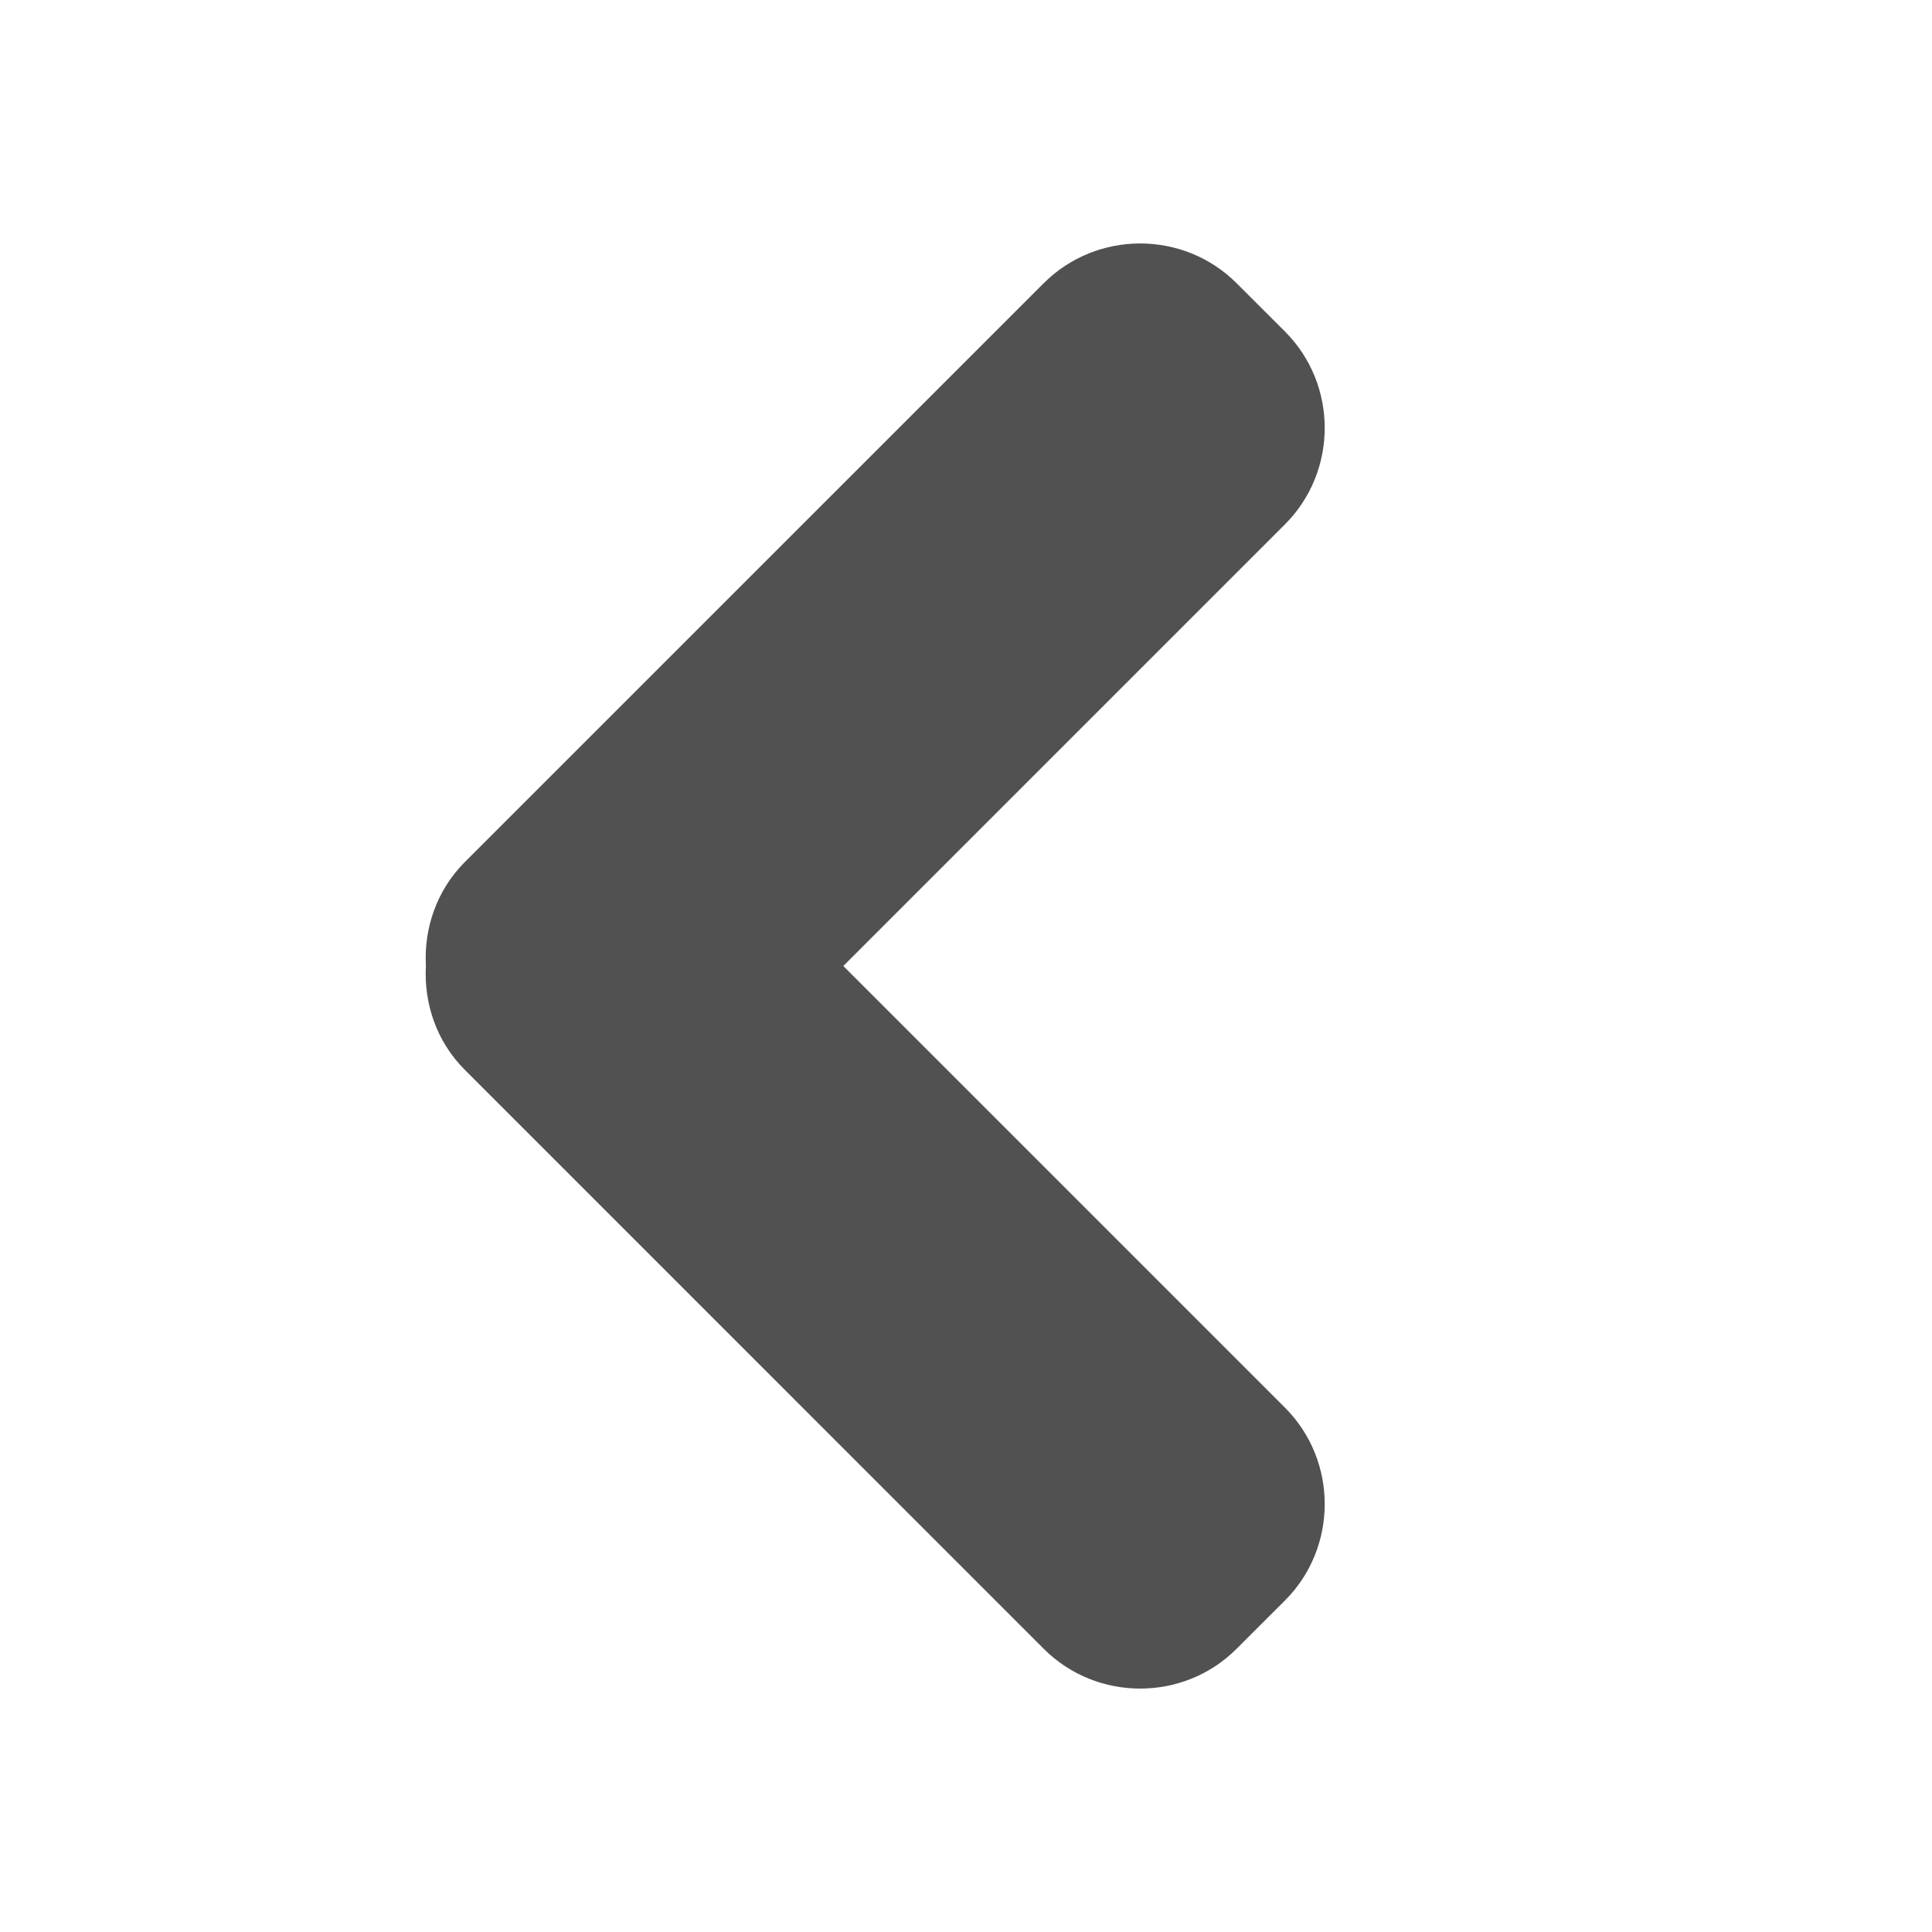
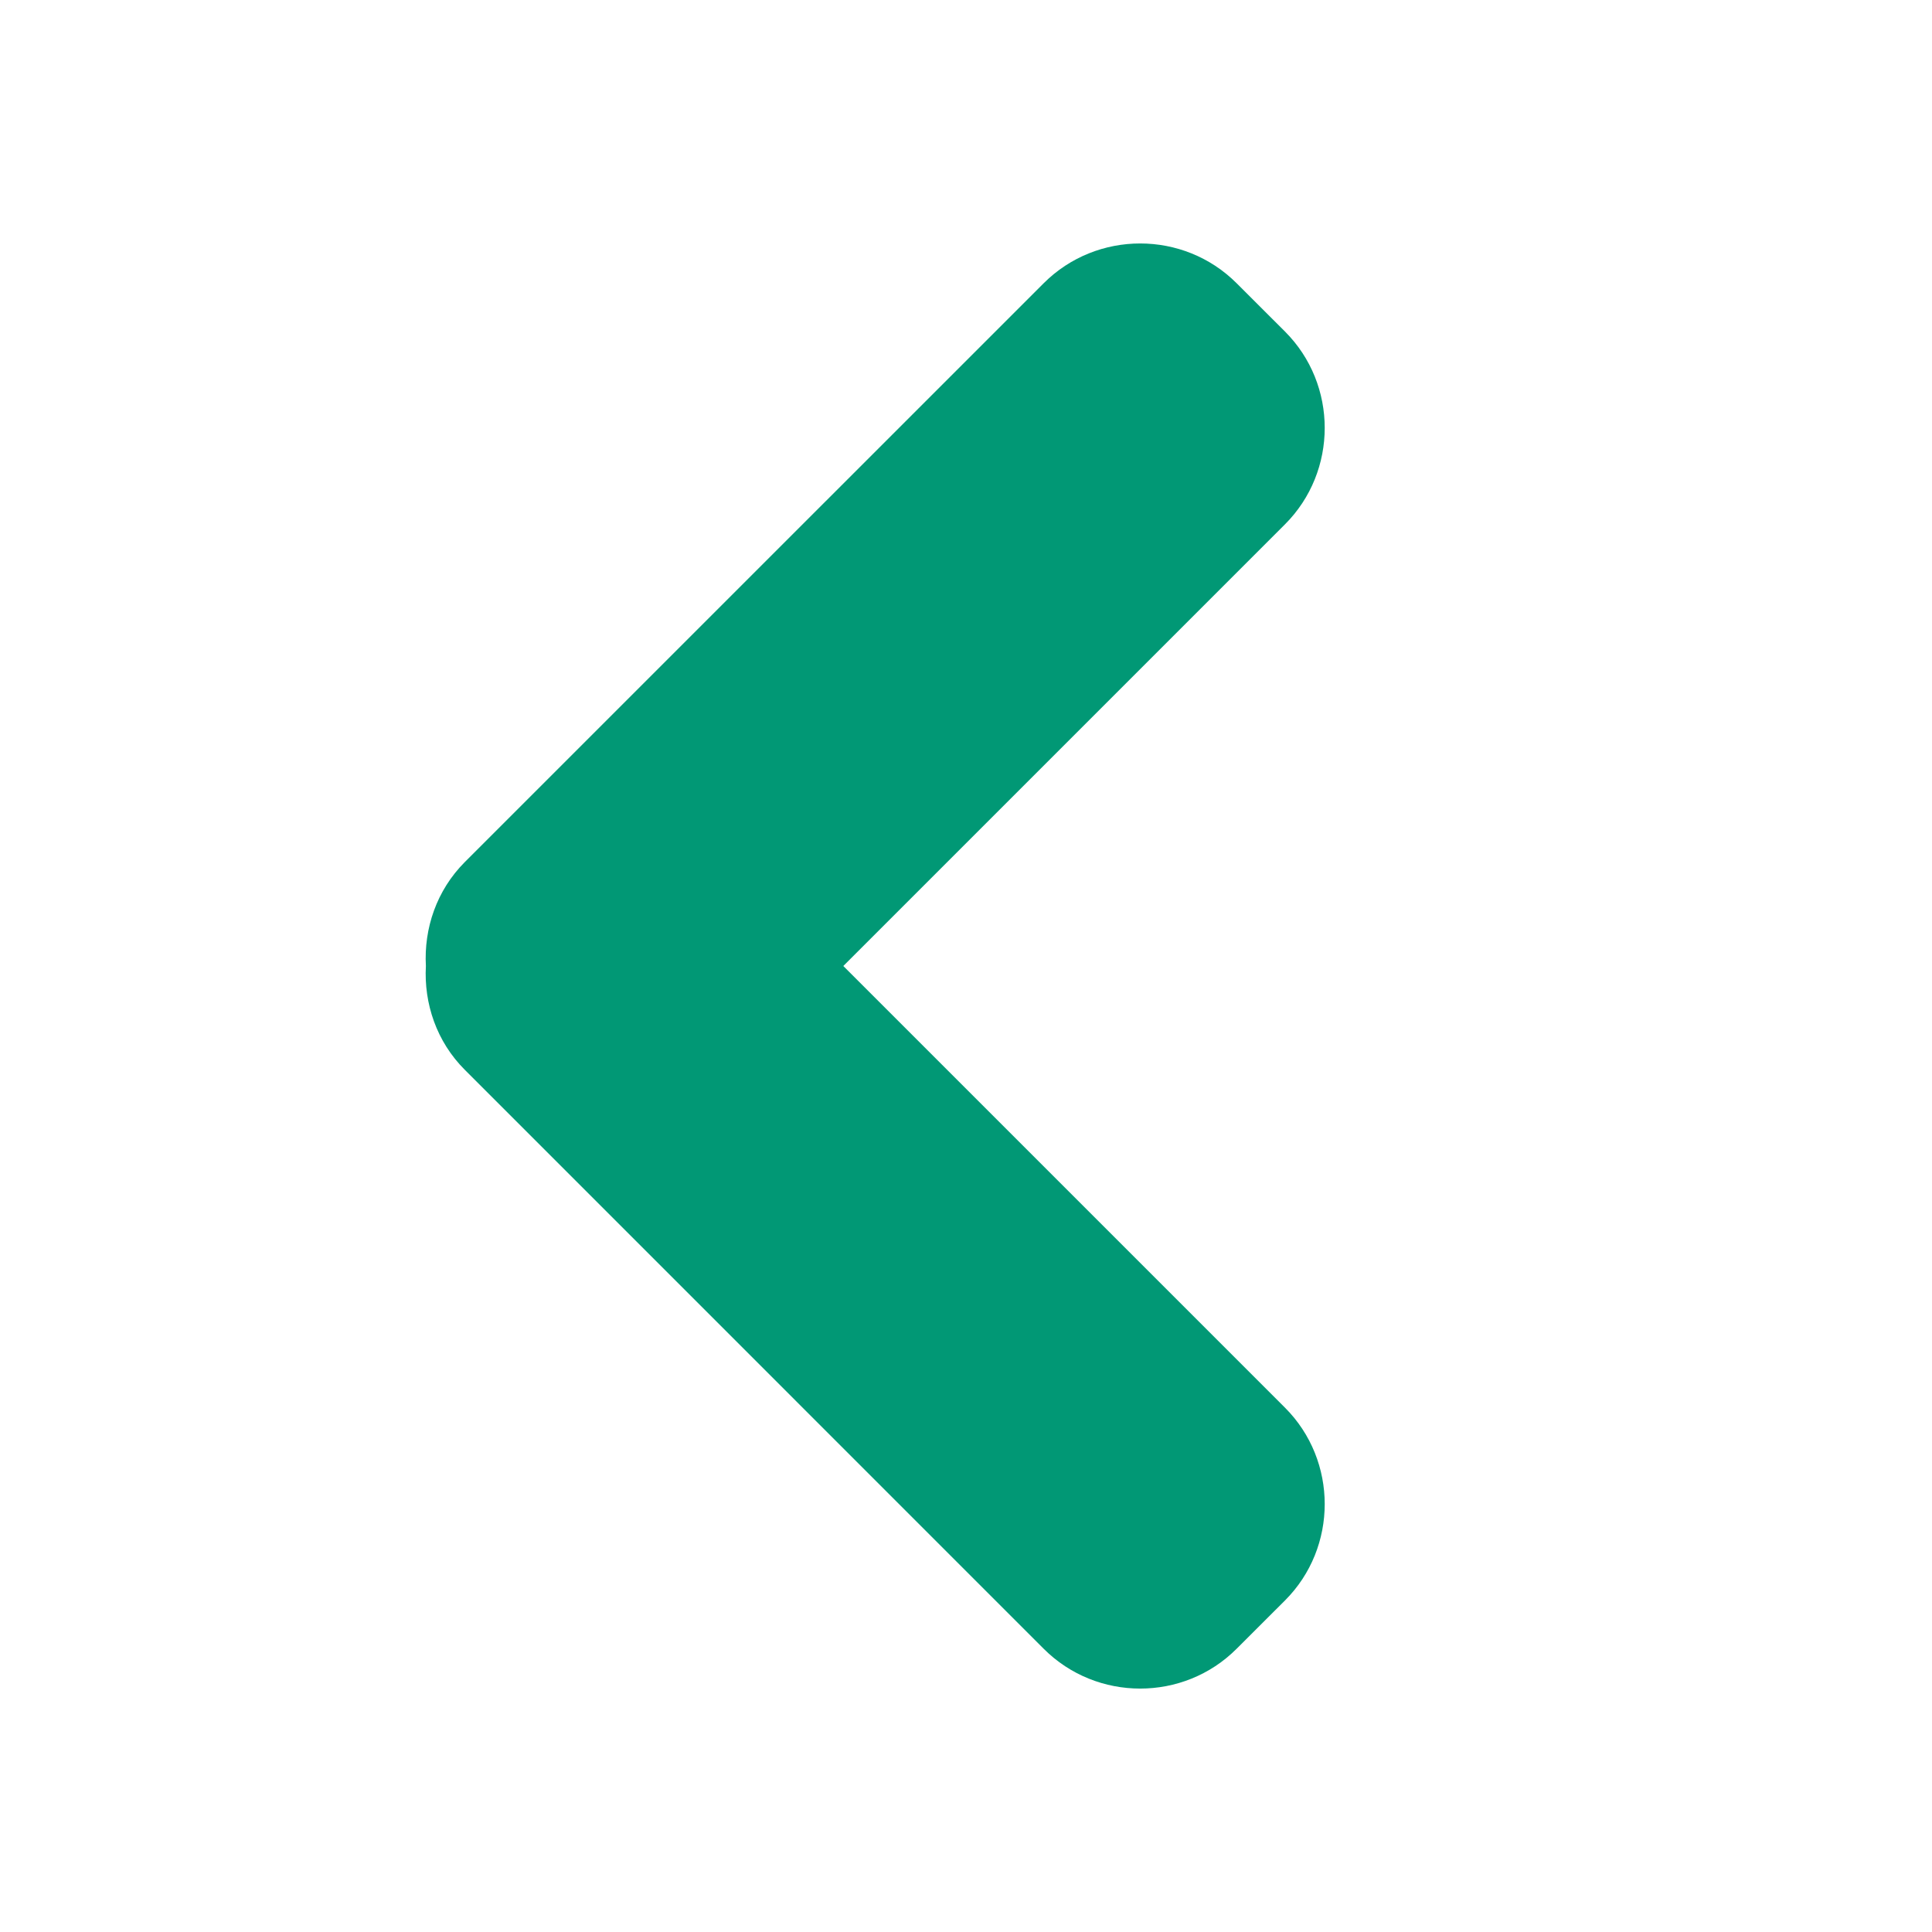
<svg xmlns="http://www.w3.org/2000/svg" enable-background="new 0 0 32 32" height="32px" id="Layer_1" version="1.1" viewBox="0 0 32 32" width="32px" xml:space="preserve">
-   <path d="M7.701,14.276l9.586-9.585c0.879-0.878,2.317-0.878,3.195,0l0.801,0.8c0.878,0.877,0.878,2.316,0,3.194  L13.968,16l7.315,7.315c0.878,0.878,0.878,2.317,0,3.194l-0.801,0.8c-0.878,0.879-2.316,0.879-3.195,0l-9.586-9.587  C7.229,17.252,7.02,16.62,7.054,16C7.02,15.38,7.229,14.748,7.701,14.276z" fill="#515151" />
+   <path d="M7.701,14.276l9.586-9.585c0.879-0.878,2.317-0.878,3.195,0l0.801,0.8c0.878,0.877,0.878,2.316,0,3.194  L13.968,16l7.315,7.315c0.878,0.878,0.878,2.317,0,3.194l-0.801,0.8c-0.878,0.879-2.316,0.879-3.195,0l-9.586-9.587  C7.229,17.252,7.02,16.62,7.054,16C7.02,15.38,7.229,14.748,7.701,14.276z" fill="#019875" />
</svg>
